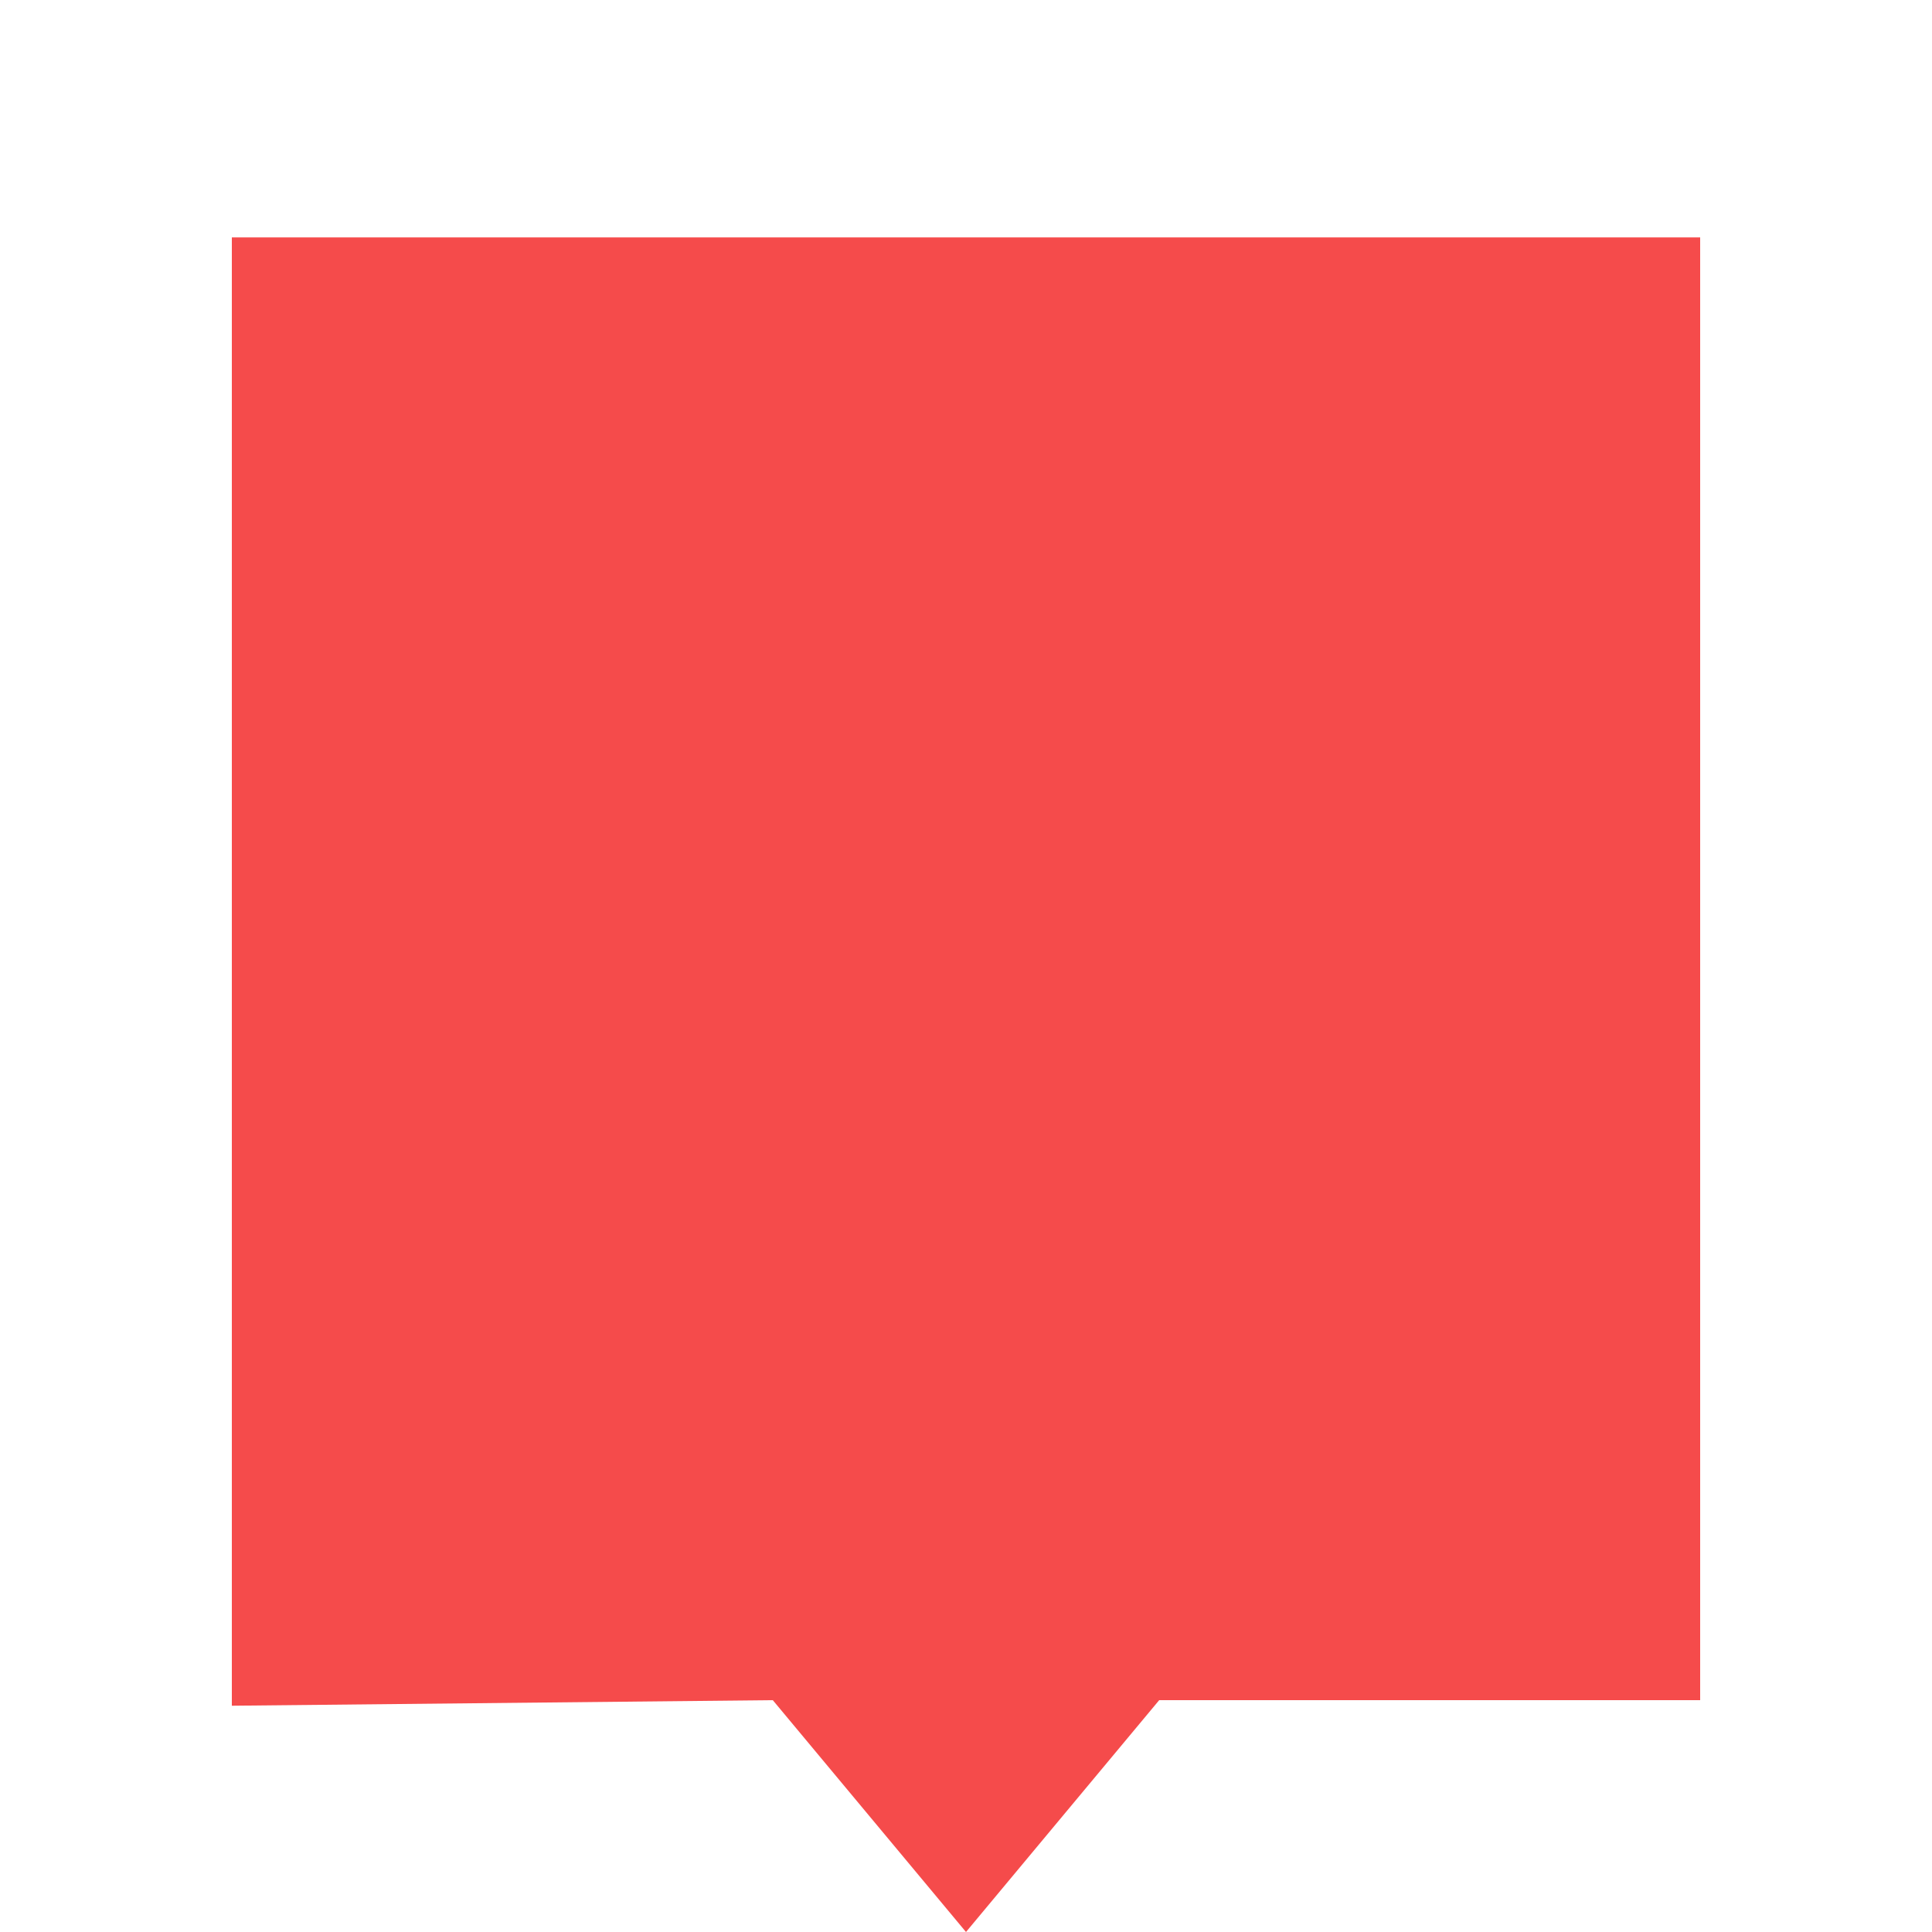
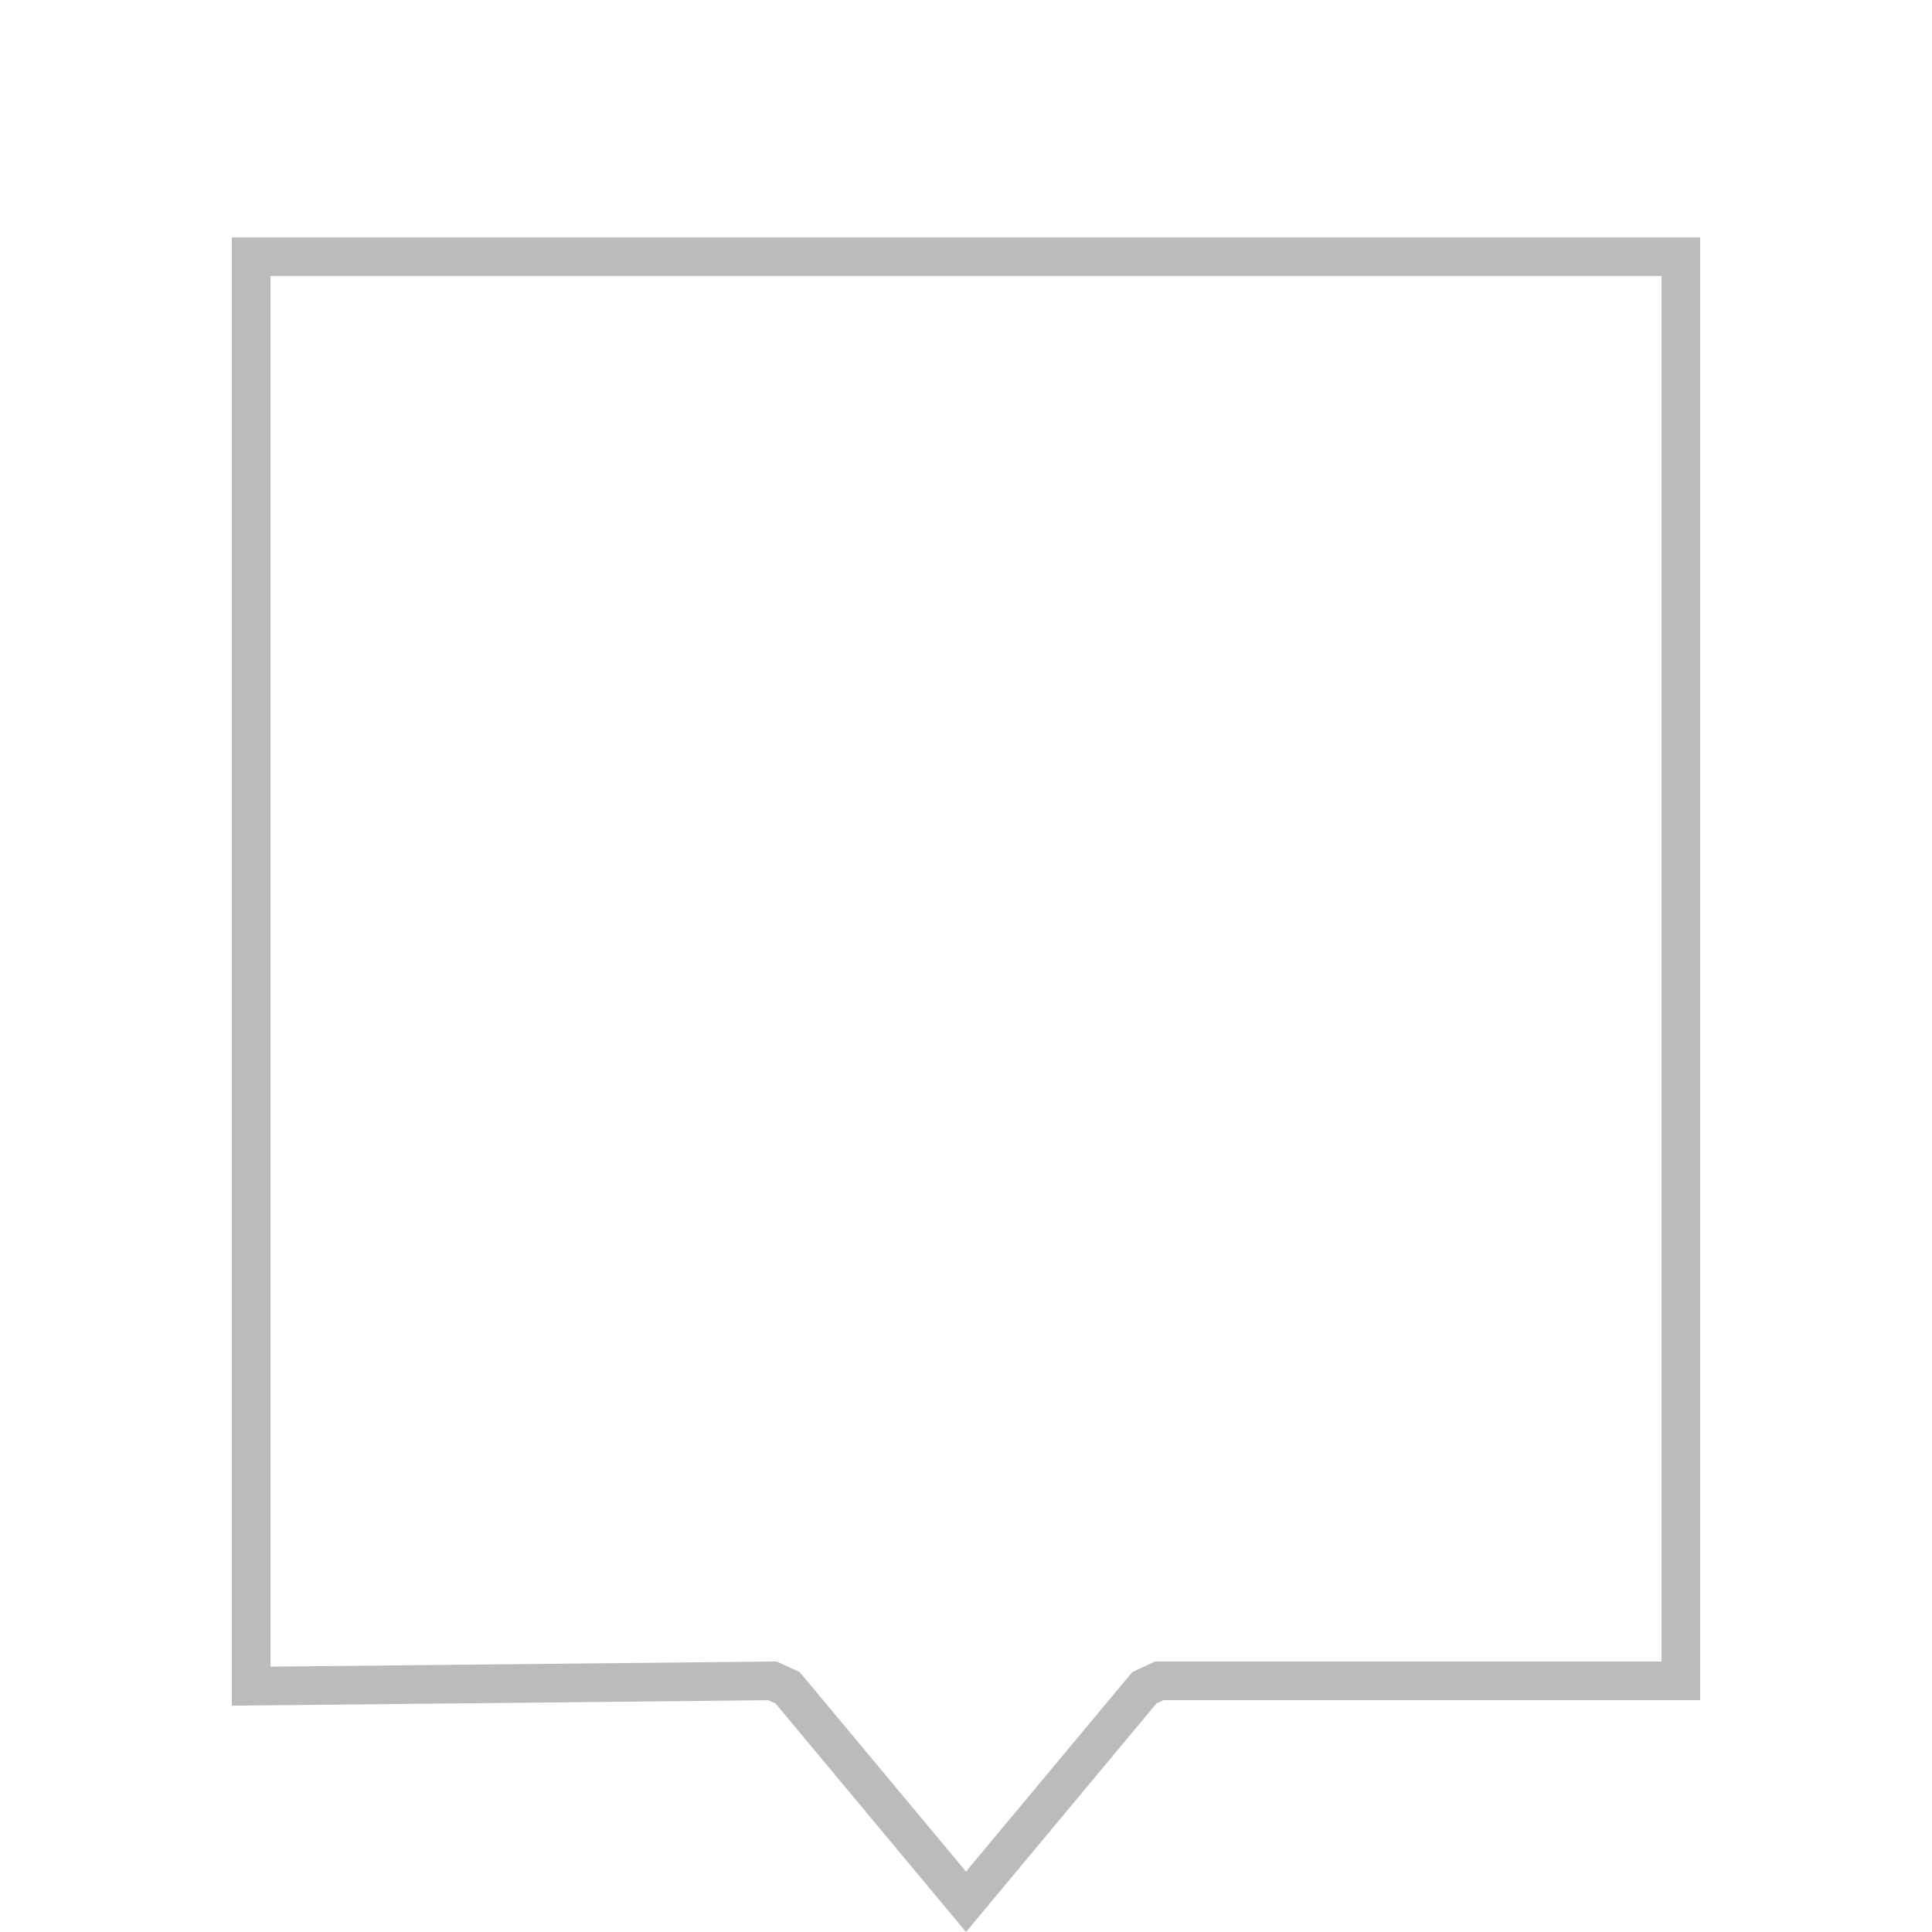
<svg xmlns="http://www.w3.org/2000/svg" width="25px" height="25px" viewBox="0 0 25 25" version="1.1">
-   <defs />
-   <g id="Page-1" stroke="none" stroke-width="1" fill="none" fill-rule="evenodd">
-     <g id="noWithArrow" fill="#F54B4B" fill-rule="nonzero">
-       <polygon points="22 22 22 3.072 3 3.072 3 22.072 10 22 12.5 25 15 22" />
+   <defs>
+     <polygon id="path-1" points="22 22 22 3.072 3 3.072 3 22.072 10 22 12.5 25 15 22" />
+   </defs>
+   <g id="noWithArrow" stroke="none" stroke-width="1" fill="none" fill-rule="evenodd">
+     <g fill-rule="nonzero">
+       <path stroke-opacity="0.269" stroke="#000000" stroke-width="0.5" d="M21.75,21.75 L21.75,3.322 L3.25,3.322 L3.25,21.819 L9.997,21.75 L10.192,21.84 L12.5,24.609 L14.808,21.84 L15,21.75 L21.75,21.75 Z" />
    </g>
  </g>
</svg>
